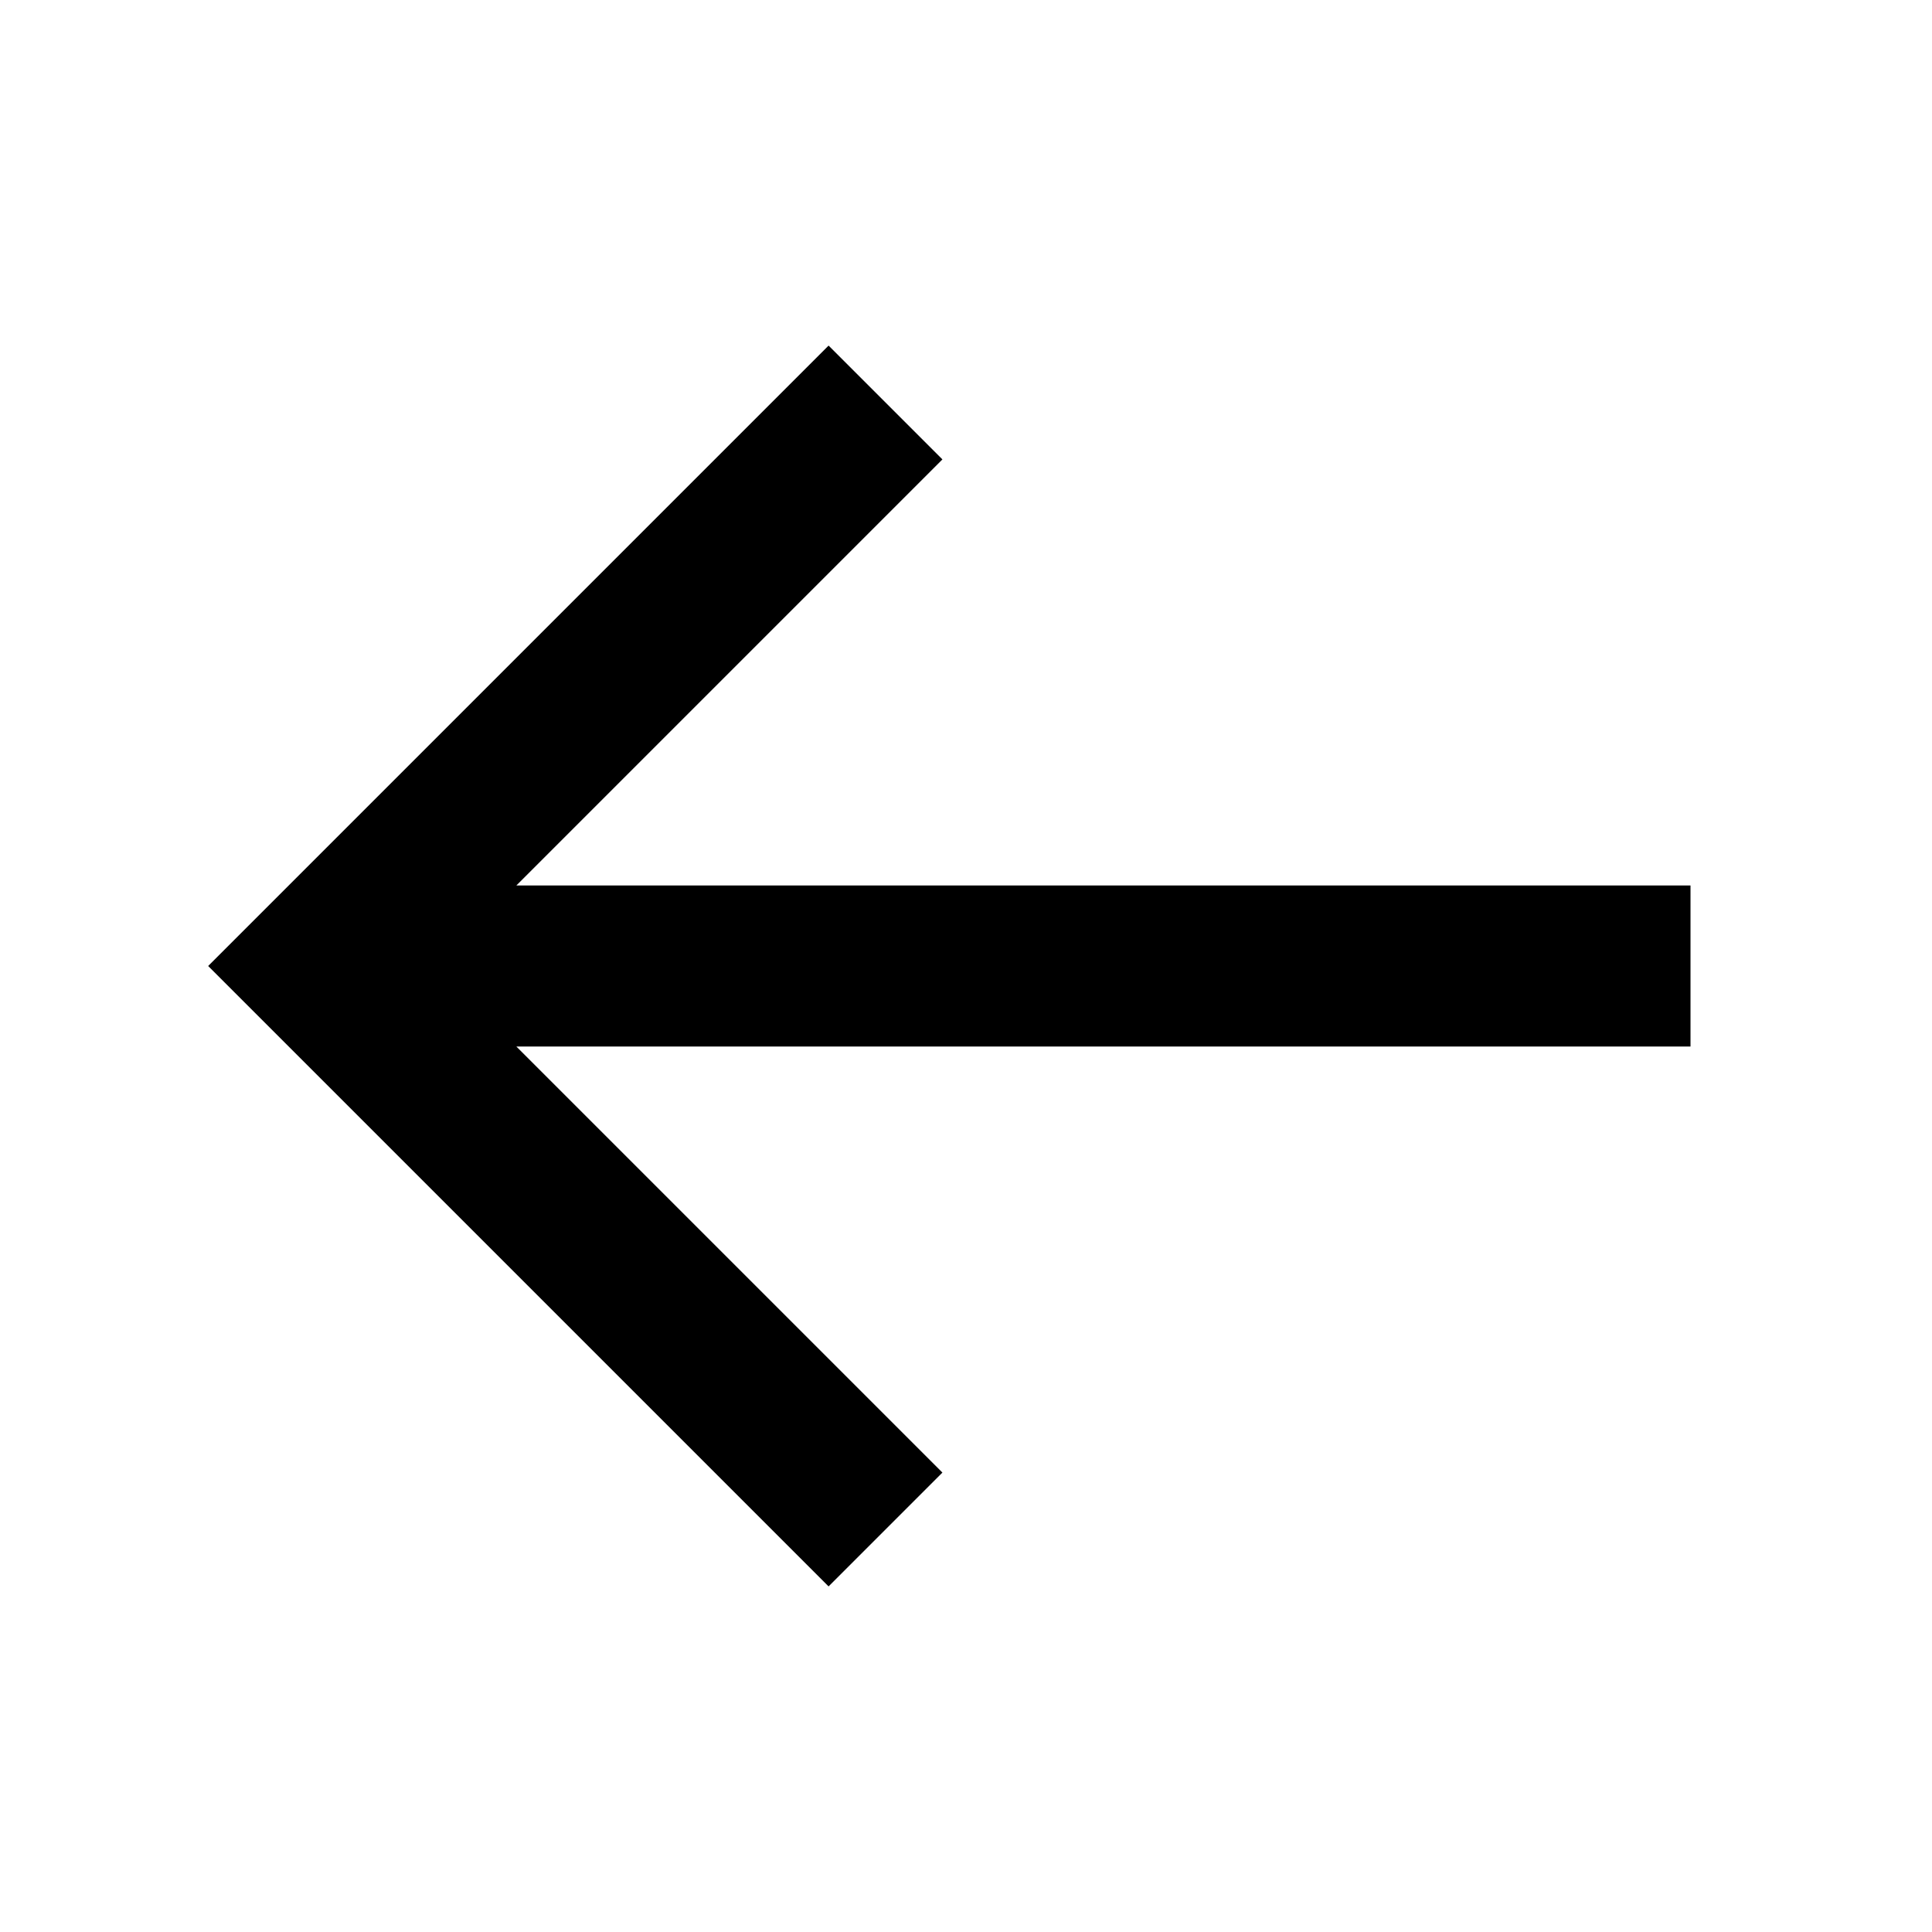
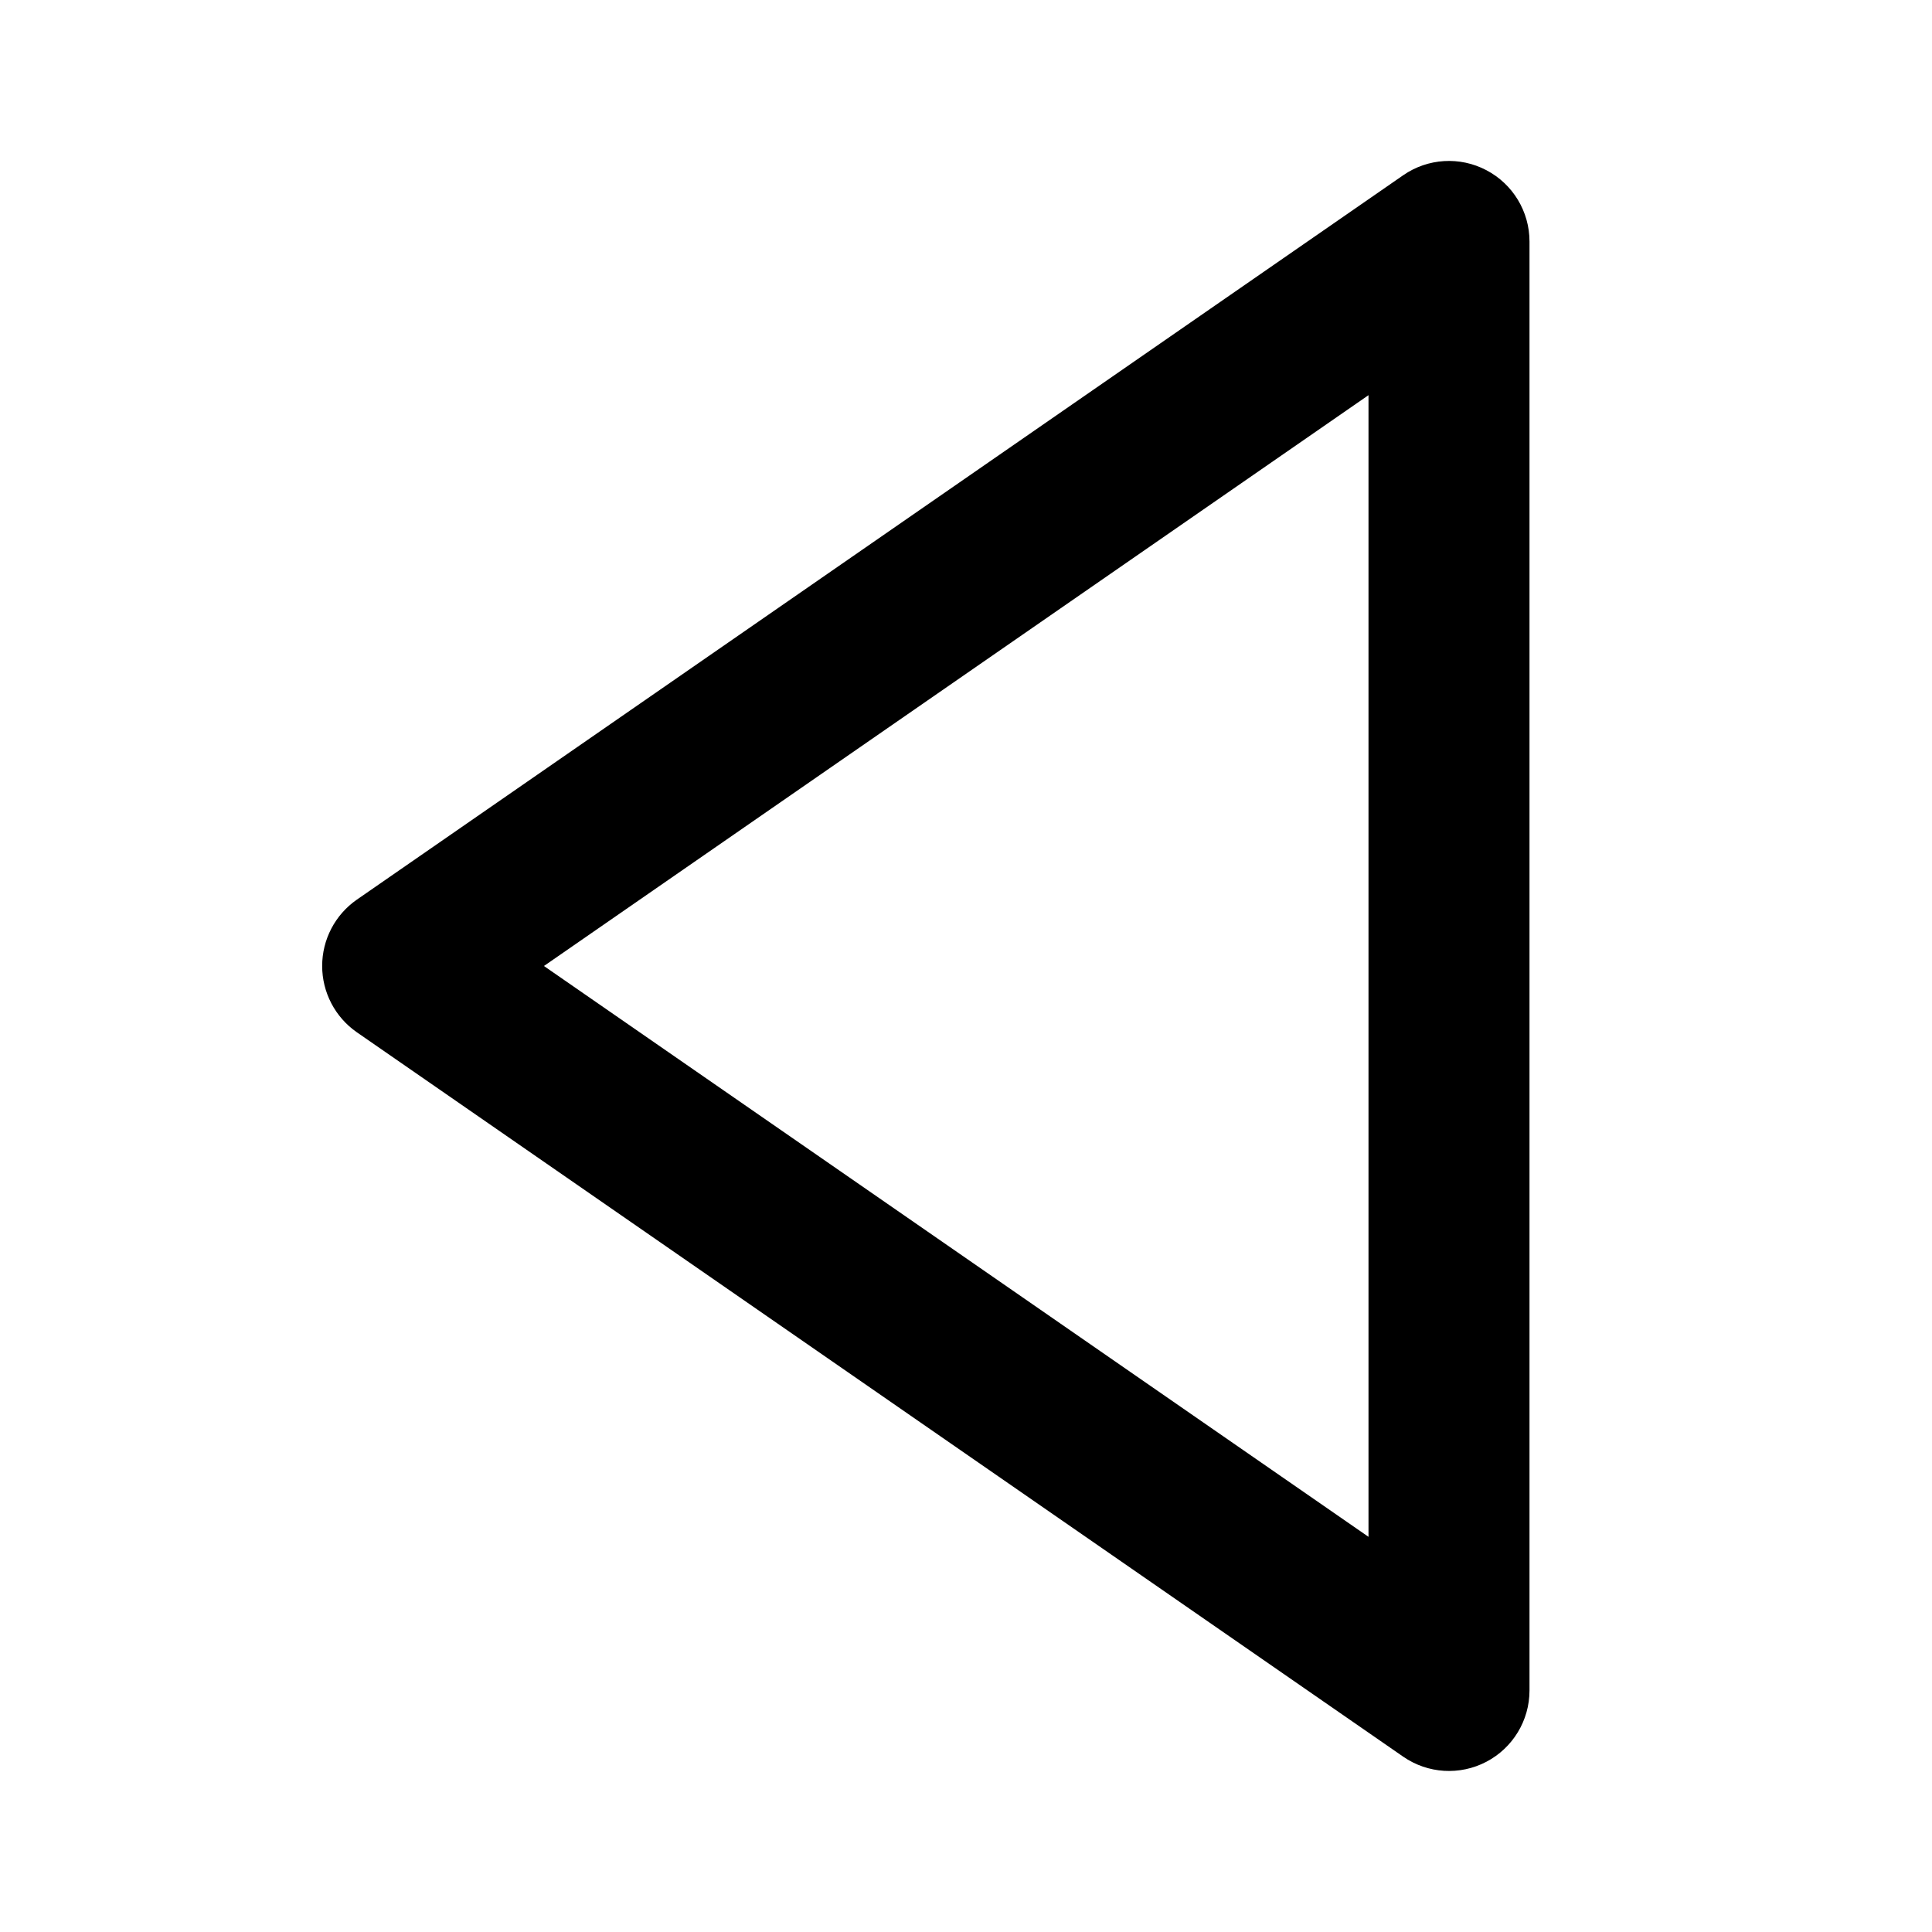
<svg xmlns="http://www.w3.org/2000/svg" width="24" height="24" viewBox="0 0 24 24" style="fill: rgba(0, 0, 0, 1);transform: ;msFilter:;">
-   <path d="M21 11H6.414l5.293-5.293-1.414-1.414L2.586 12l7.707 7.707 1.414-1.414L6.414 13H21z" />
+   <path d="M18.464 2.114a.998.998 0 0 0-1.033.063l-13 9a1.003 1.003 0 0 0 0 1.645l13 9A1 1 0 0 0 19 21V3a1 1 0 0 0-.536-.886zM17 19.091 6.757 12 17 4.909v14.182z" />
</svg>
